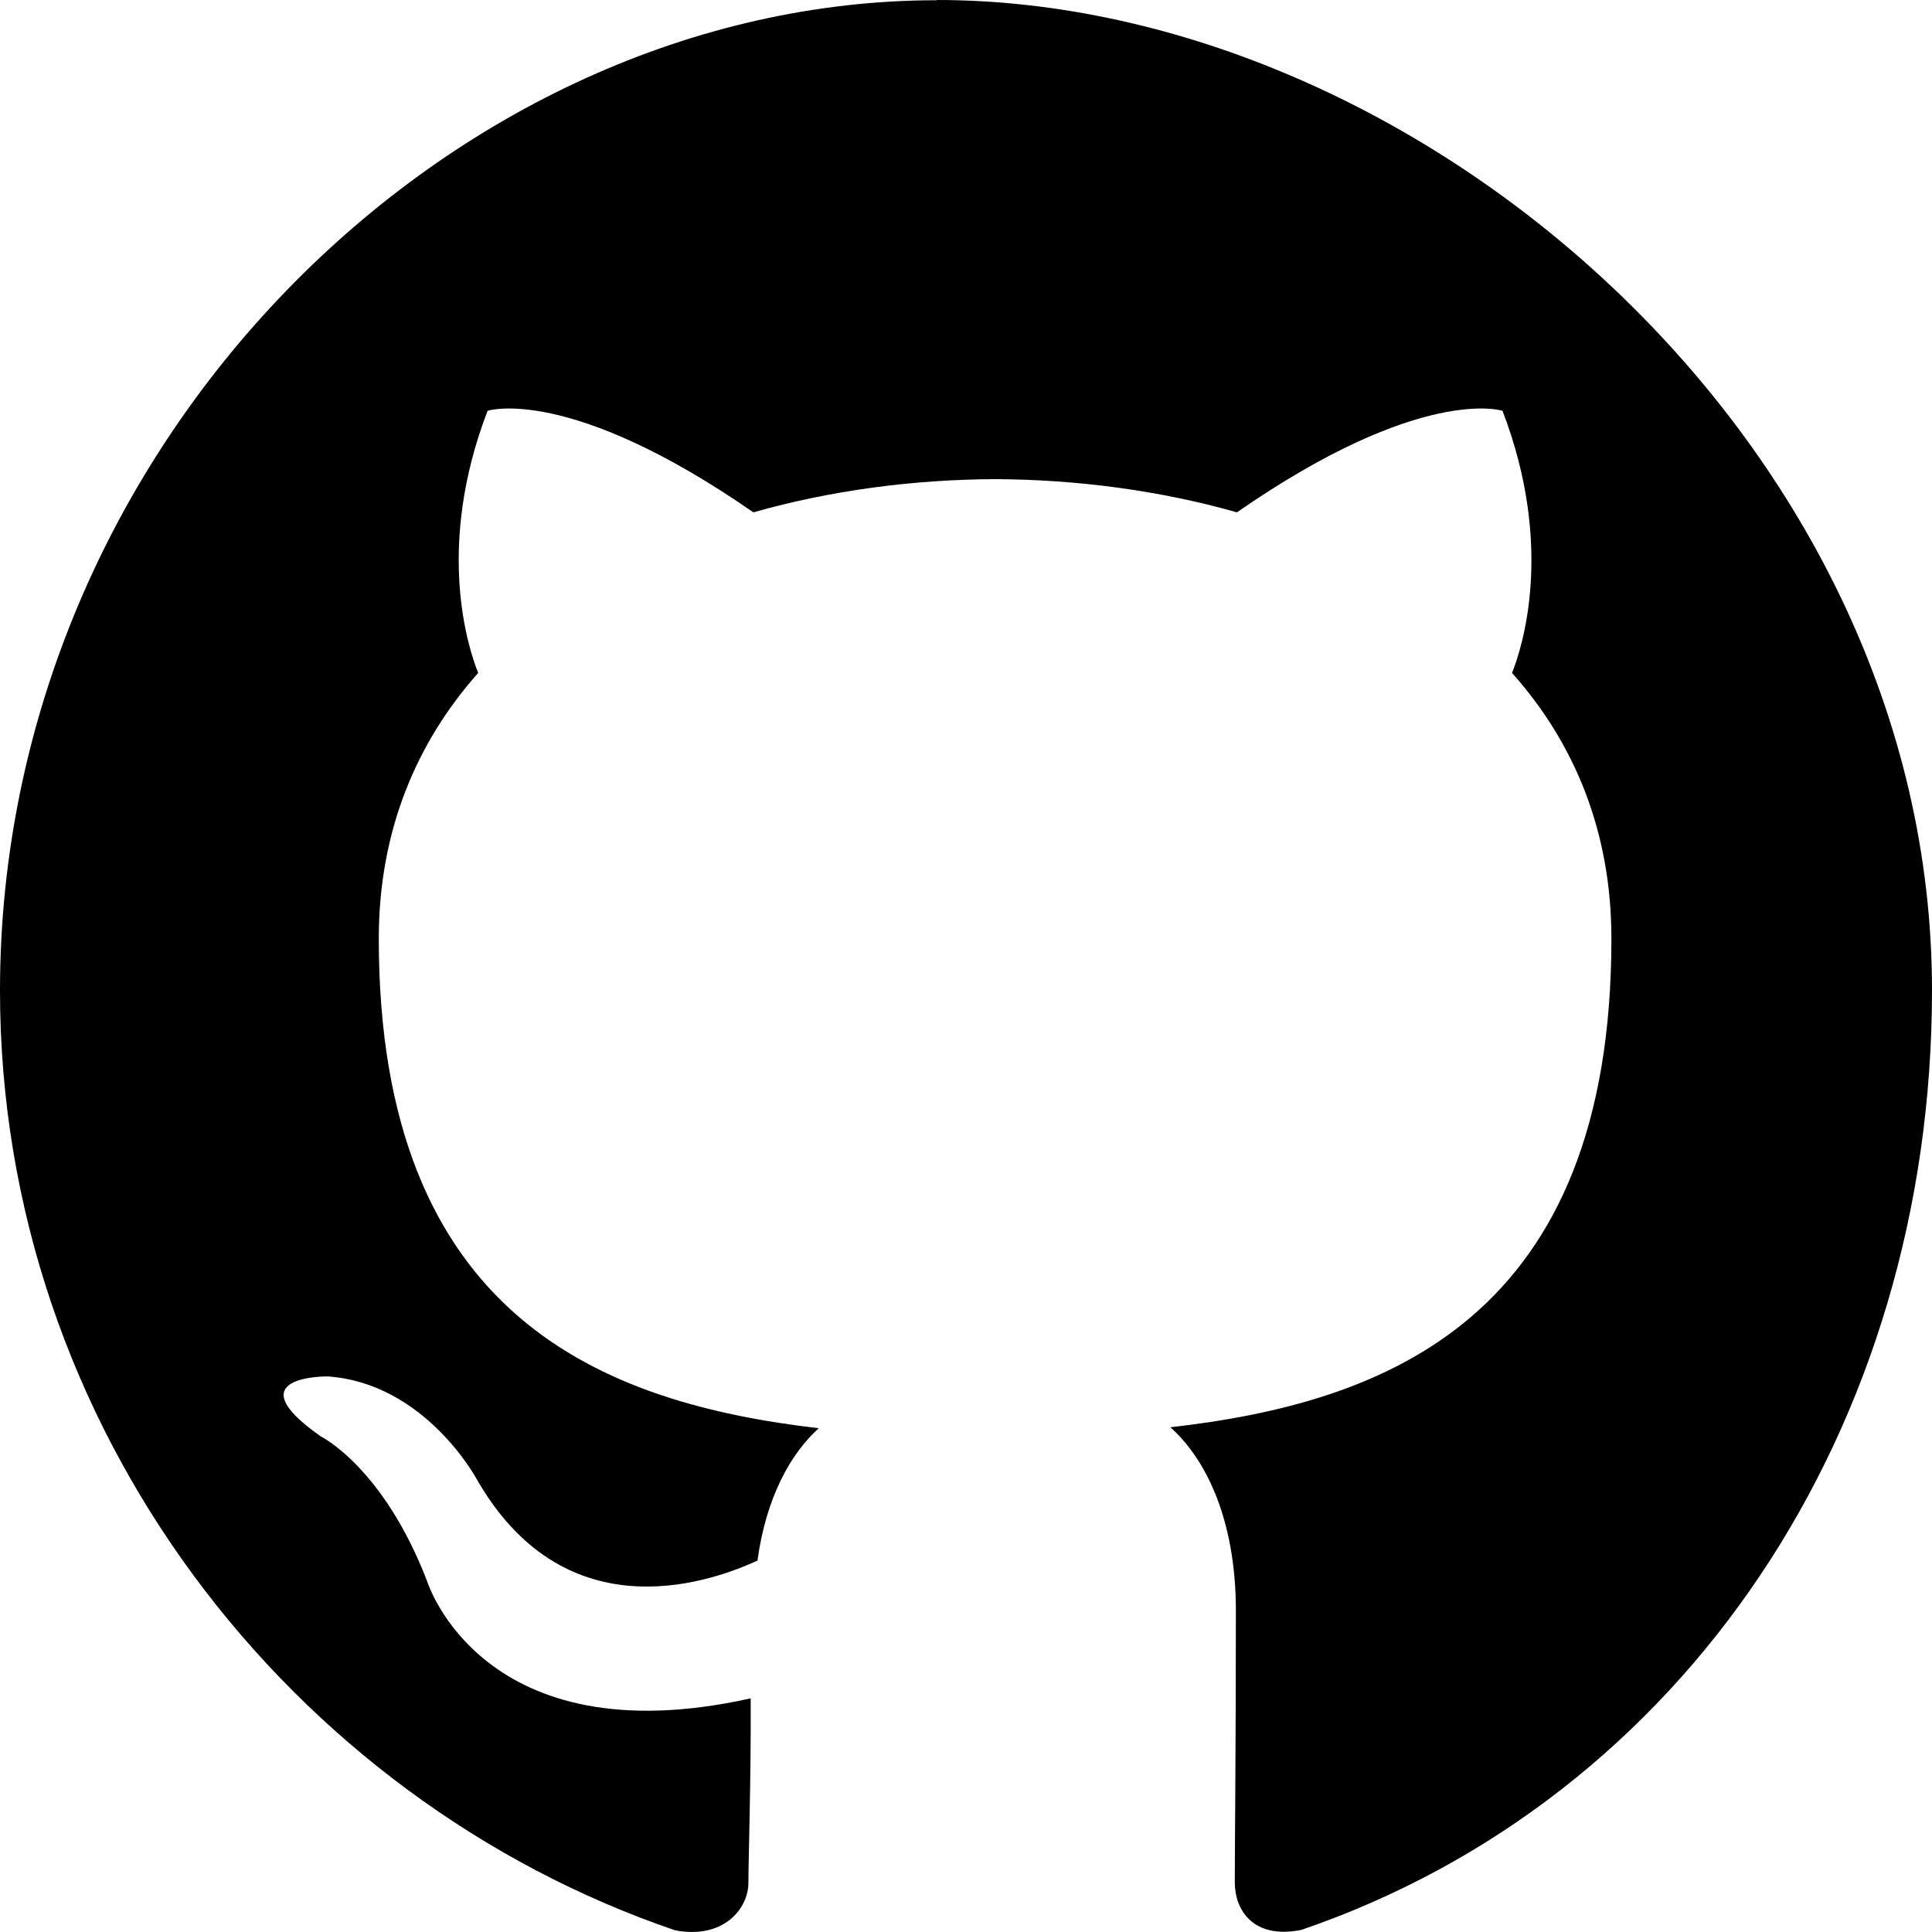
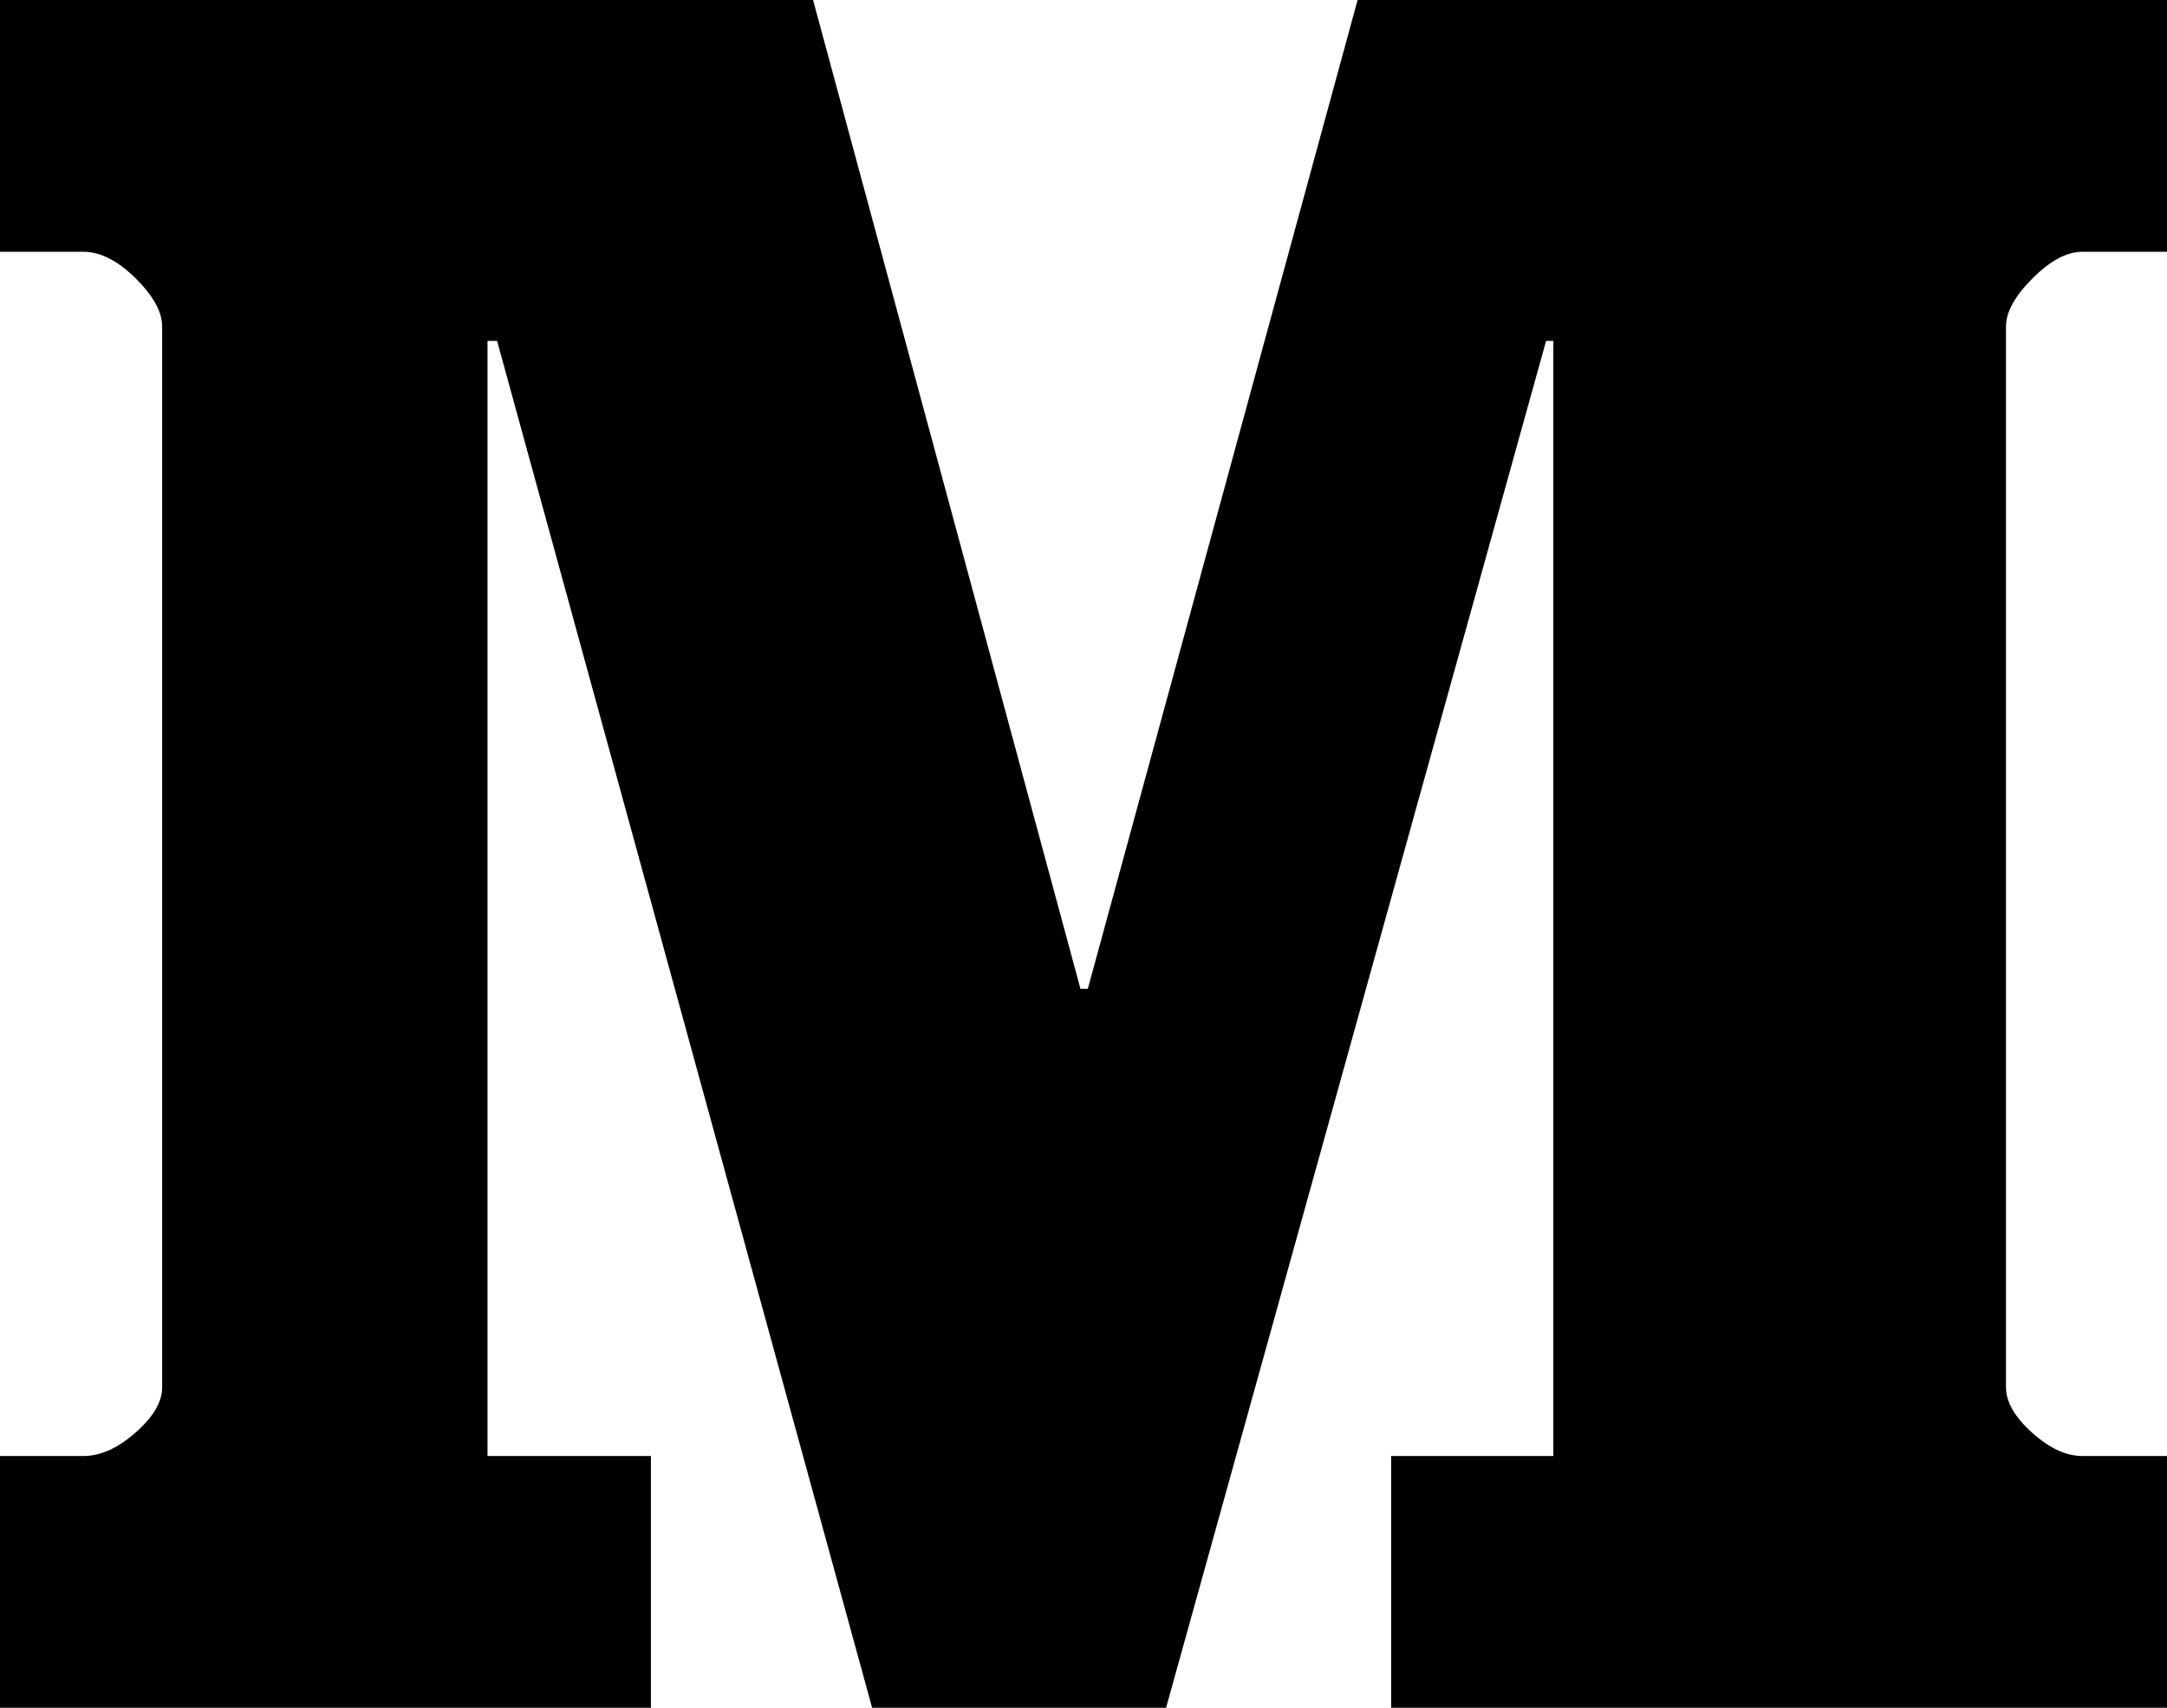
- <svg xmlns="http://www.w3.org/2000/svg" width="16px" height="16px" viewBox="0 0 16 16" version="1.1">
-   <g id="组件库" stroke="none" stroke-width="1" fill="none" fill-rule="evenodd">
-     <g id="Footer2" transform="translate(-958, -370)" fill="#000">
-       <g id="编组" transform="translate(804, 370)">
-         <path d="M161.759,0.002 C157.745,0.002 154,3.674 154,8.204 C154,11.828 156.412,14.902 159.591,15.986 C159.991,16.062 160.198,15.808 160.198,15.592 C160.198,15.395 160.22,14.75 160.217,14.065 C157.992,14.561 157.538,13.097 157.538,13.097 C157.174,12.149 156.657,11.896 156.657,11.896 C155.931,11.387 156.716,11.399 156.716,11.399 C157.519,11.456 157.944,12.243 157.944,12.243 C158.658,13.497 159.817,13.134 160.273,12.924 C160.345,12.395 160.553,12.032 160.781,11.828 C159.004,11.621 157.137,10.917 157.137,7.774 C157.137,6.879 157.45,6.147 157.96,5.573 C157.877,5.365 157.604,4.532 158.038,3.402 C158.038,3.402 158.709,3.182 160.239,4.243 C160.876,4.062 161.561,3.971 162.241,3.968 C162.92,3.971 163.606,4.062 164.244,4.243 C165.772,3.182 166.443,3.402 166.443,3.402 C166.877,4.532 166.605,5.366 166.522,5.573 C167.034,6.147 167.345,6.879 167.345,7.774 C167.345,10.924 165.473,11.618 163.692,11.82 C163.979,12.074 164.235,12.574 164.235,13.339 C164.235,14.436 164.226,15.319 164.226,15.59 C164.226,15.808 164.369,16.063 164.776,15.983 C167.952,14.897 170,11.823 170,8.202 C170,3.672 165.753,0 161.759,0 L161.759,0.002 Z" id="Fill-1-Copy-10" />
-       </g>
-     </g>
-   </g>
+ <svg xmlns="http://www.w3.org/2000/svg" class="icon" width="200px" height="157.66px" viewBox="0 0 1299 1024" version="1.1">
+   <path d="M1299.614 873.039V1024H833.93v-150.961h97.201V204.406h-4.332L698.998 1024h-176.207L297.984 204.406H292.234v668.633h97.95V1024H0v-150.961h50.018c10.161 0 20.559-4.687 31.193-14.021 10.634-9.374 15.99-18.393 15.99-27.097V195.702c0-8.704-5.317-18.314-15.951-28.869-10.634-10.516-21.071-15.833-31.193-15.872H0V0h487.385l160.295 592.896h4.411L813.804 0H1299.692v150.961h-51.515c-9.177 0-19.062 5.278-29.735 15.872-10.634 10.634-15.951 20.244-15.951 28.869v636.219c0 8.665 5.199 17.723 15.596 27.097 10.398 9.334 20.441 14.021 30.09 14.021H1299.692h-0.079z" fill="#000000" />
</svg>
